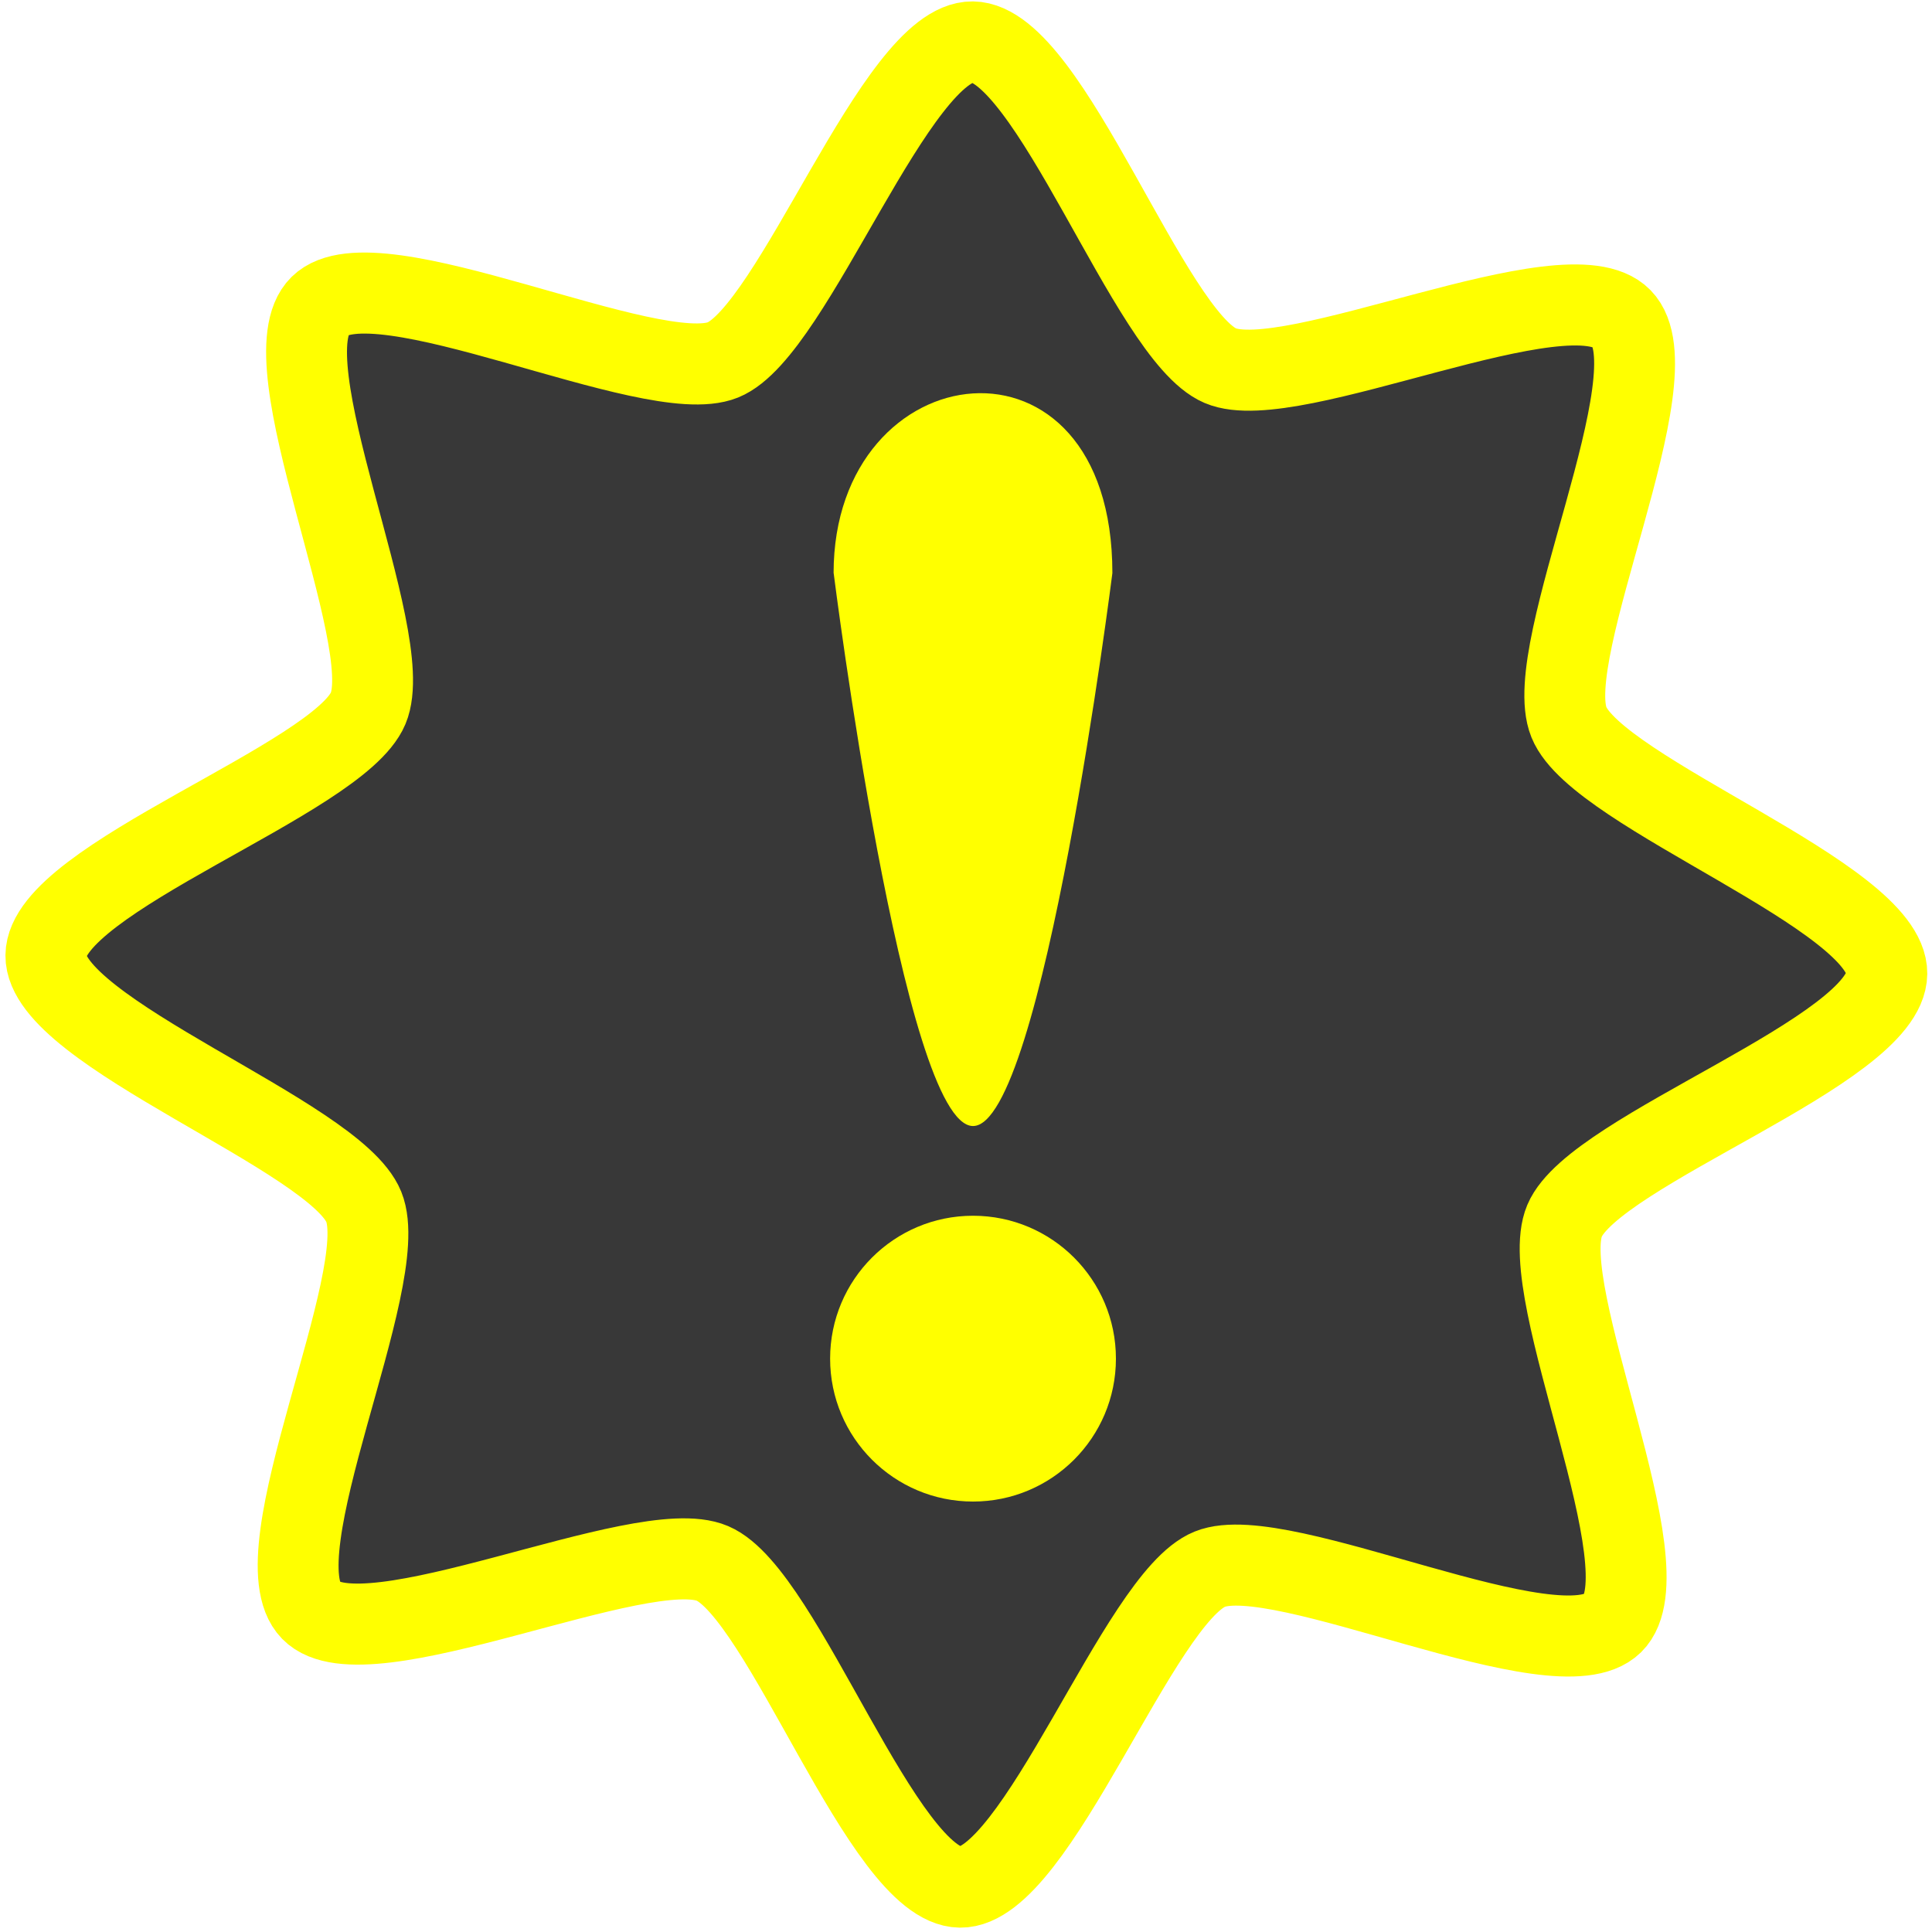
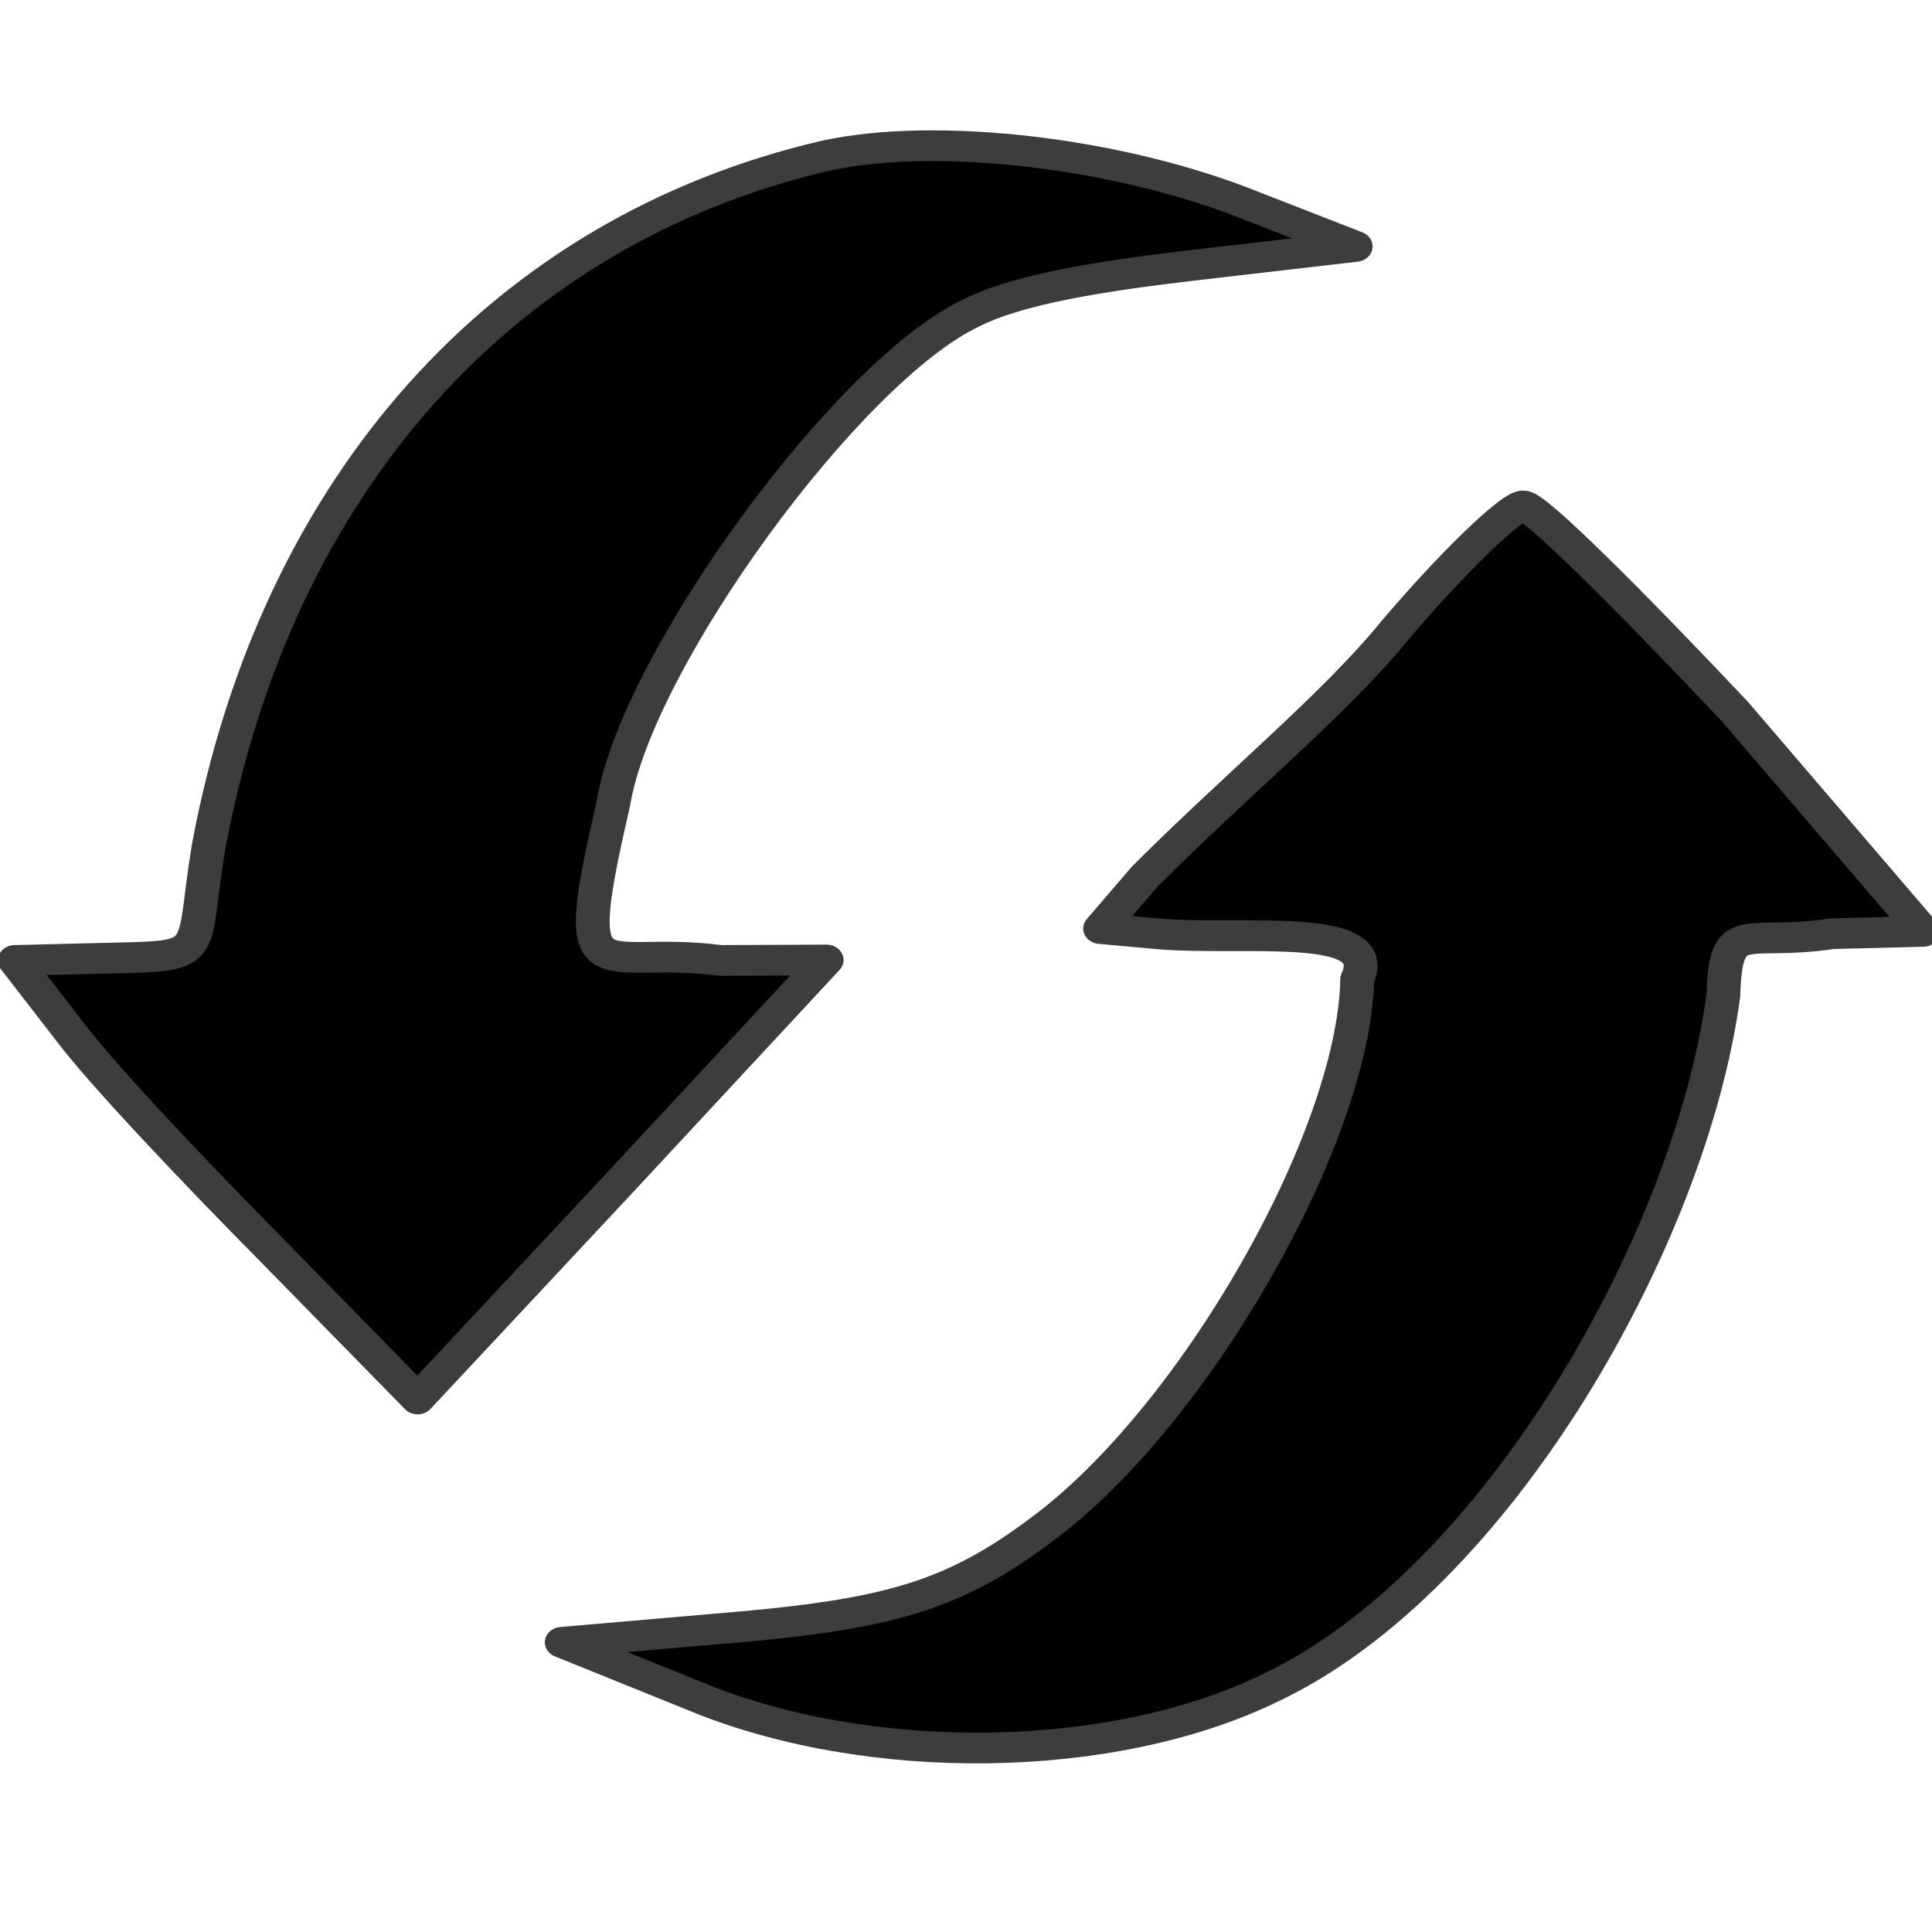
- <svg xmlns="http://www.w3.org/2000/svg" width="30" height="30" id="svg2160" version="1.1">
-   <defs id="defs2162" />
-   <g id="layer1" transform="translate(0,-18)">
-     <path transform="matrix(0.5350418,0.216544,-0.2145208,0.5356757,7.08048,14.76121)" d="m 15.41,1.032 c 1.937,-0.757 7.341,5.538 9.421,5.576 2.069,0.038 7.659,-6.059 9.554,-5.229 1.905,0.834 1.275,9.107 2.719,10.604 1.436,1.49 9.7,1.131 10.453,3.058 0.757,1.937 -5.538,7.341 -5.576,9.421 -0.038,2.069 6.059,7.659 5.229,9.554 -0.834,1.905 -9.107,1.275 -10.604,2.719 -1.49,1.436 -1.131,9.7 -3.058,10.453 -1.937,0.757 -7.341,-5.538 -9.421,-5.576 -2.069,-0.038 -7.659,6.059 -9.554,5.229 C 12.668,46.008 13.298,37.736 11.854,36.238 10.418,34.748 2.154,35.107 1.401,33.18 0.644,31.242 6.939,25.838 6.977,23.759 7.014,21.69 0.917,16.1 1.748,14.205 2.582,12.299 10.854,12.929 12.352,11.486 13.841,10.049 13.483,1.786 15.41,1.032 Z" id="path2163" style="opacity:1;fill:#383838;fill-opacity:1;stroke:#ffff00;stroke-width:2.178;stroke-linecap:round;stroke-linejoin:bevel;stroke-miterlimit:4;stroke-dasharray:none;stroke-opacity:1" />
-     <path style="fill:#ffff00;fill-opacity:1;fill-rule:evenodd;stroke:none;stroke-width:0.849px;stroke-linecap:round;stroke-linejoin:round;stroke-opacity:1" d="m 12.944,26.899 c 0,-3.446 4.329,-3.994 4.329,0 0,0 -1.082,8.586 -2.164,8.586 -1.082,0 -2.164,-8.586 -2.164,-8.586 z" id="path8989" />
-     <circle style="opacity:1;fill:#ffff00;fill-opacity:1;stroke:none;stroke-width:8;stroke-linecap:round;stroke-linejoin:round;stroke-miterlimit:4;stroke-dasharray:none;stroke-opacity:1" id="path5170" cx="15.109" cy="39.097" r="2.219" />
+ <svg xmlns="http://www.w3.org/2000/svg" version="1.0" width="30" height="30" viewBox="0 0 24 24" preserveAspectRatio="xMidYMid meet" id="svg2">
+   <defs id="defs14" />
+   <g transform="matrix(0.04570193,0,0,-0.04570193,-2.970105,27.33809)" id="g6" style="fill:#000000;stroke:none">
+     <g id="g4142" transform="matrix(1,0,0,0.9093523,0,27.13382)">
+       <path id="path8" d="M 289.61,581.485 C 201.686,559.104 140.139,483.17 121.755,375.263 116.959,344.089 121.989,342.322 99.616,341.718 L 69,340.892 84.187,319.311 c 8.792,-12.789 33.571,-41.564 55.153,-65.544 l 39.166,-43.962 54.353,63.945 56.832,67.277 -28.856,-0.135 c -33.571,4.796 -41.726,-12.986 -29.098,47.016 6.179,42.283 63.469,128.833 97.04,146.418 12.924,7.275 35.969,11.19 60.748,14.388 l 43.962,5.595 -27.976,11.99 c -35.969,15.986 -85.526,22.381 -115.9,15.187 z" style="stroke:#3c3e3e;stroke-opacity:1;stroke-width:9.178;stroke-miterlimit:4;stroke-dasharray:none;stroke-linejoin:round" />
+       <path id="path10" d="m 443.877,439.207 c -15.986,-21.581 -43.324,-46.333 -67.735,-73.249 l -12.132,-15.533 c 0,0 0,0 15.329,-1.54 23.064,-2.317 61.987,4.158 54.551,-13.606 -0.799,-47.159 -44.366,-131.069 -85.93,-164.64 -23.18,-19.183 -40.765,-24.779 -79.931,-28.775 l -50.357,-4.796 35.969,-15.986 c 47.159,-21.581 113.502,-20.782 156.665,2.398 61.547,31.972 114.329,134.32 123.121,207.058 0.665,23.521 5.568,14.352 29.548,18.348 l 24.779,0.692 -51.156,65.651 c -28.775,33.571 -54.353,61.547 -57.55,61.547 -3.197,0 -19.183,-16.786 -35.17,-37.568 z" style="stroke-width:9.178;stroke-miterlimit:4;stroke-dasharray:none;stroke:#3c3e3e;stroke-opacity:1;stroke-linejoin:round" />
+     </g>
  </g>
</svg>
